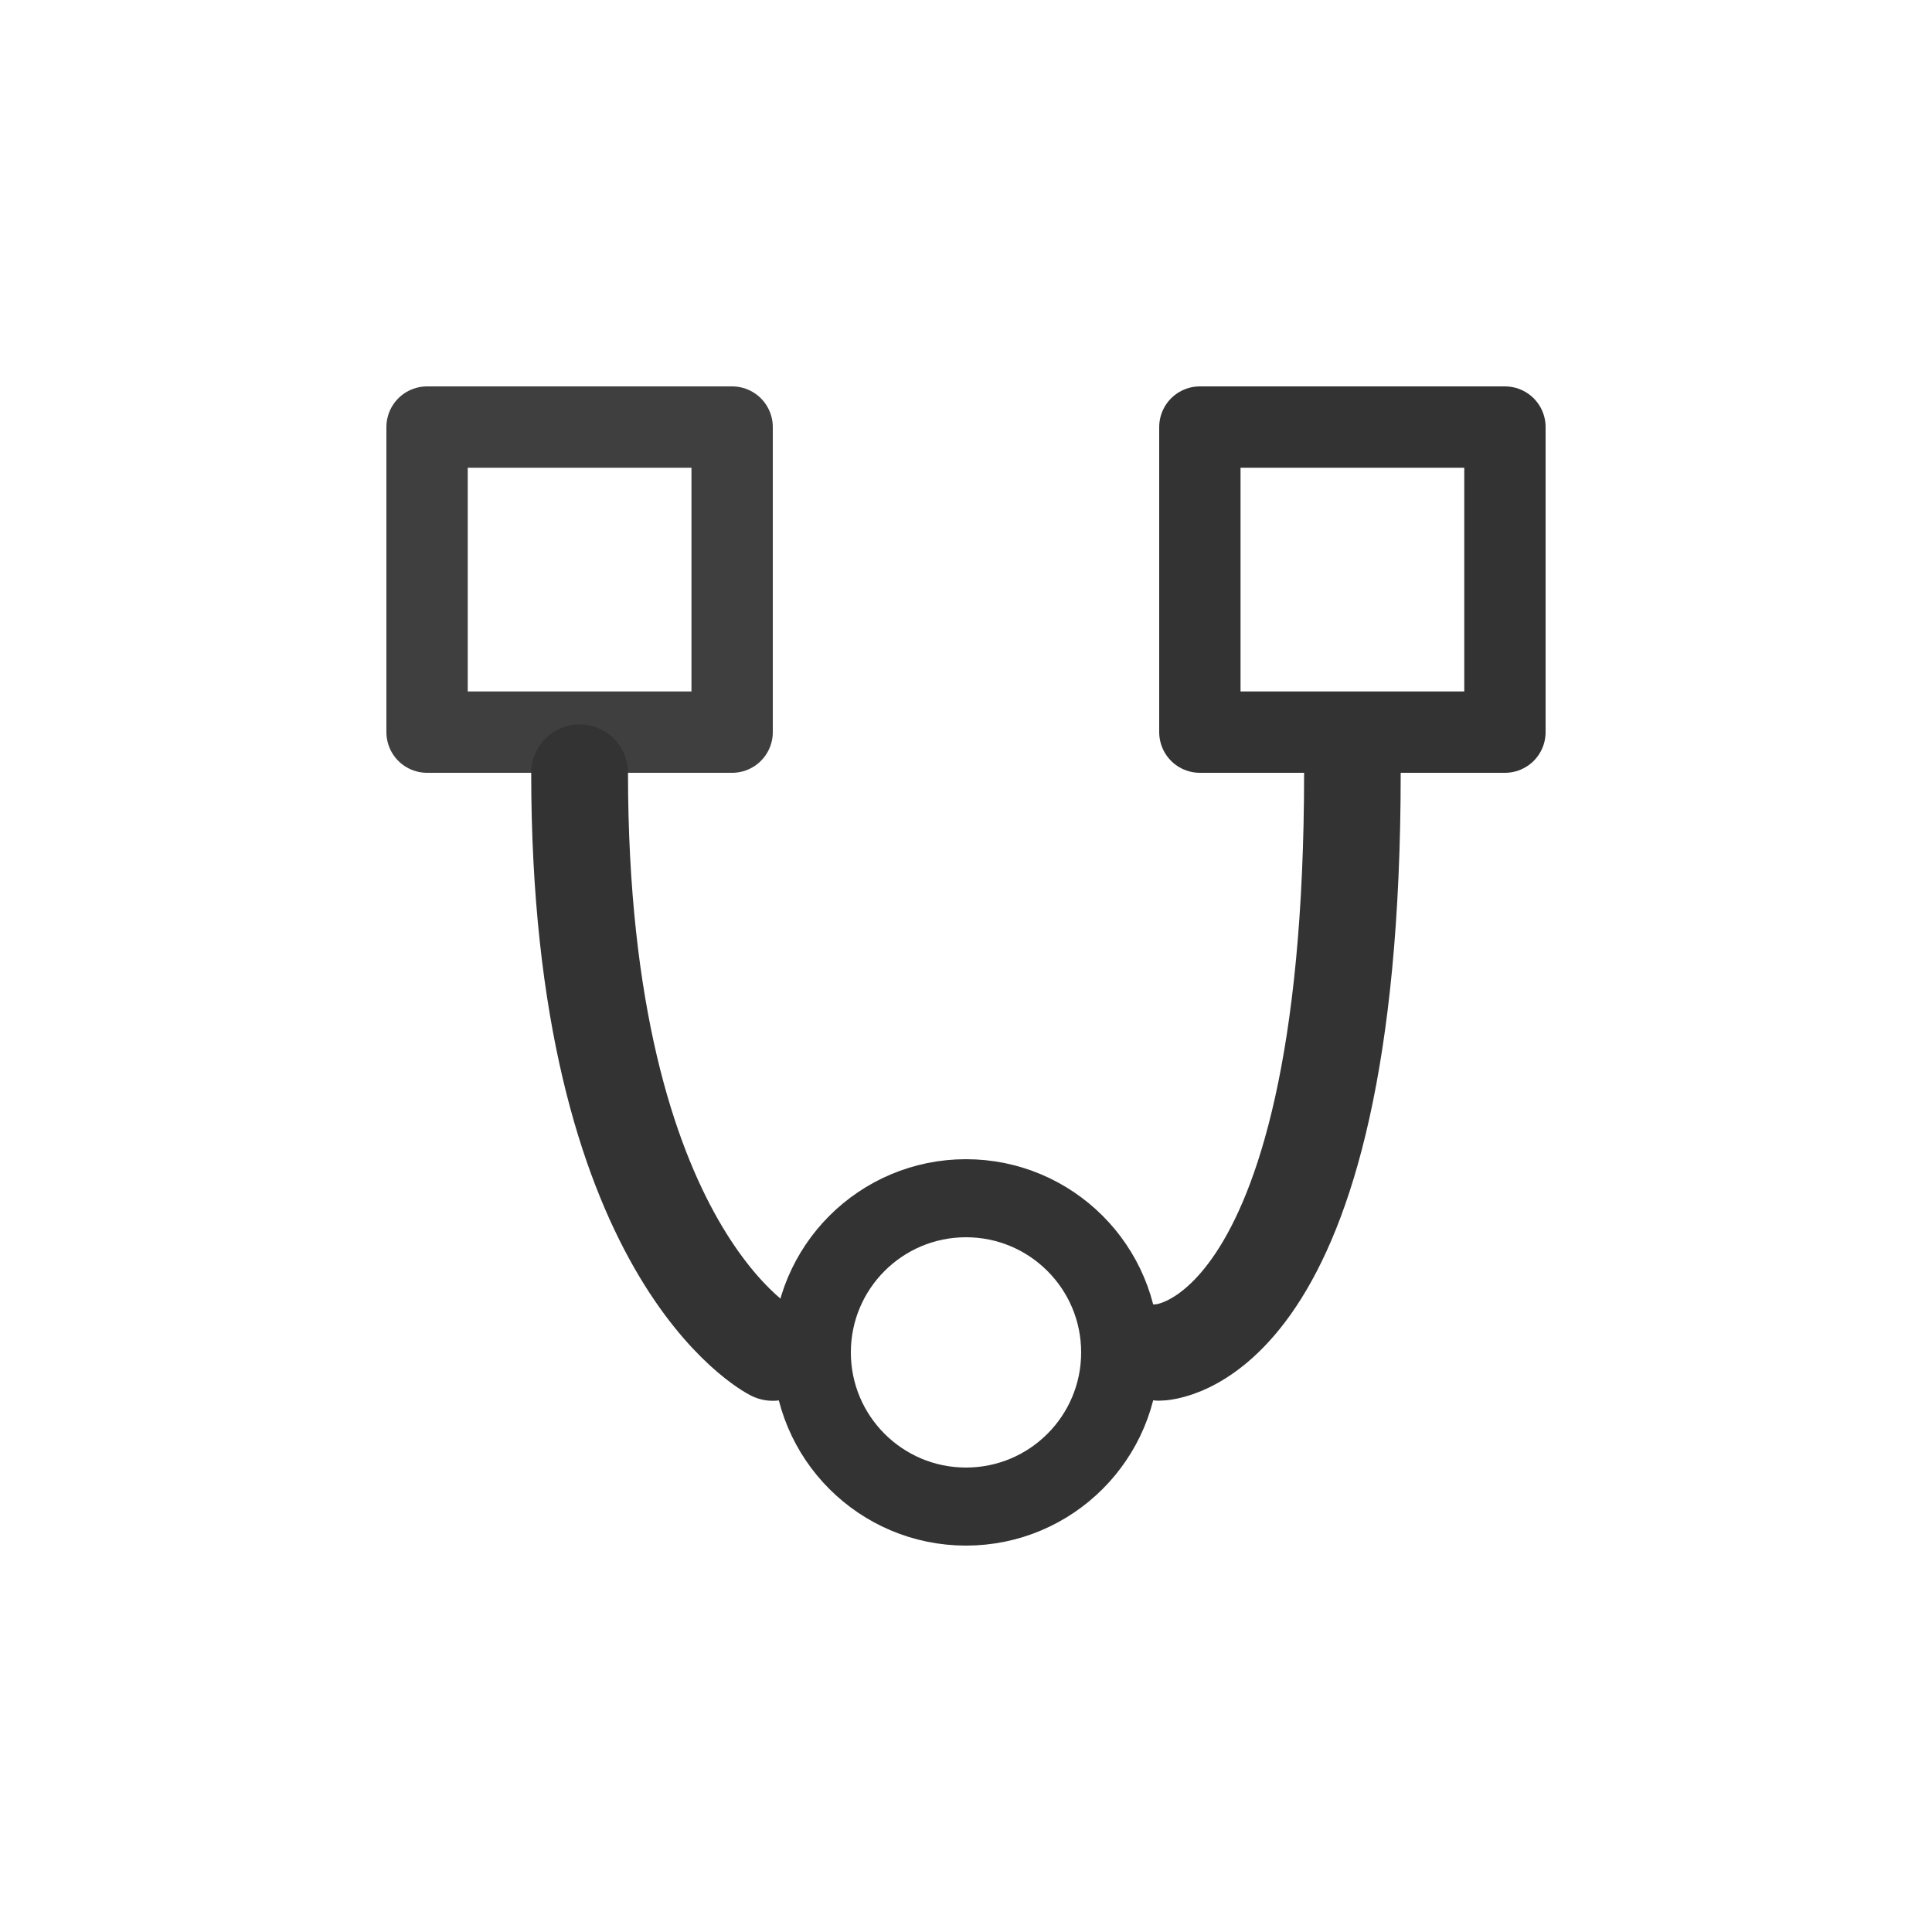
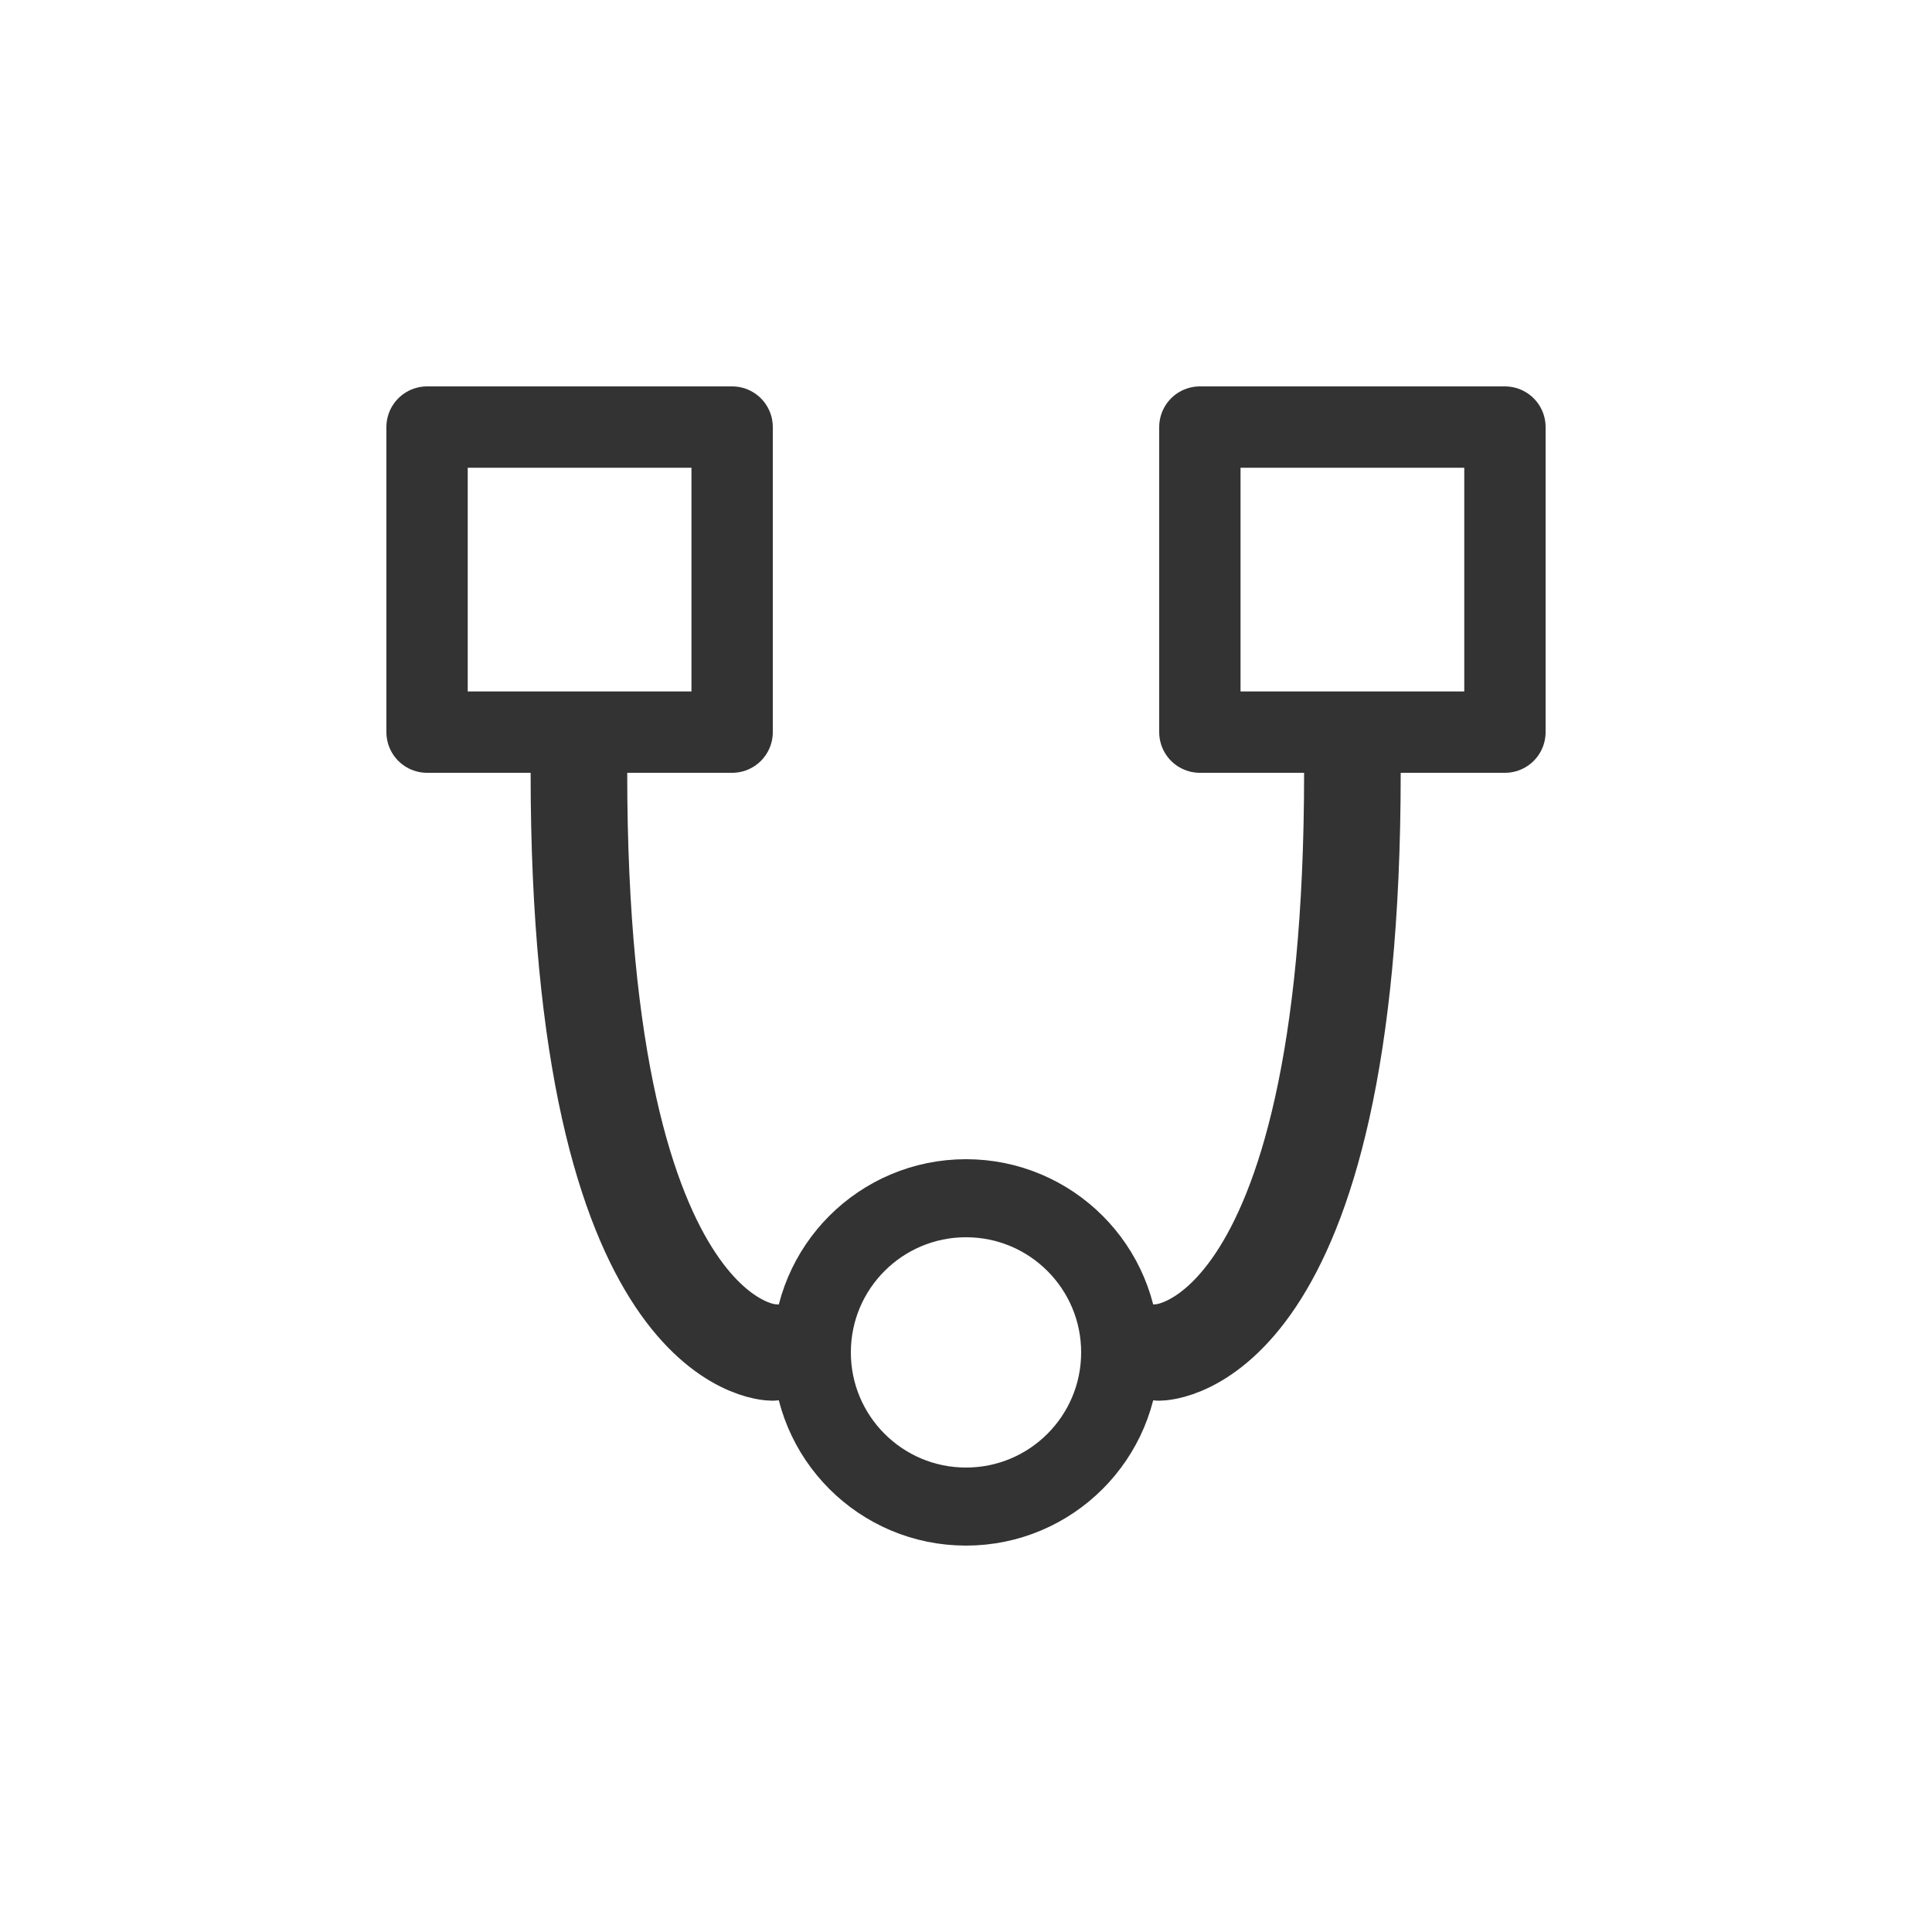
- <svg xmlns="http://www.w3.org/2000/svg" id="svg8370" version="1.1" viewBox="0 0 20 20">
+ <svg xmlns="http://www.w3.org/2000/svg" viewBox="0 0 20 20" version="1.1" id="svg8370">
  <defs id="defs8374" />
-   <rect y="4.421" x="4.421" height="3.158" width="3.158" id="rect863" style="fill:none;fill-opacity:1;stroke:#333333;stroke-width:0.842;stroke-linecap:butt;stroke-linejoin:round;stroke-miterlimit:4;stroke-dasharray:none;stroke-dashoffset:0;stroke-opacity:0.941" />
-   <rect style="fill:none;fill-opacity:1;stroke:#333333;stroke-width:0.842;stroke-linecap:butt;stroke-linejoin:round;stroke-miterlimit:4;stroke-dasharray:none;stroke-dashoffset:0;stroke-opacity:1" id="rect865" width="3.158" height="3.158" x="12.421" y="4.421" />
-   <circle r="1.596" cy="14" cx="10" id="path867" style="fill:none;fill-opacity:1;stroke:#333333;stroke-width:0.808;stroke-linecap:butt;stroke-linejoin:round;stroke-miterlimit:4;stroke-dasharray:none;stroke-dashoffset:0;stroke-opacity:1" />
-   <path id="path890" d="m 6,8 c 0,5 2,6 2,6" style="fill:none;stroke:#333333;stroke-width:1.002;stroke-linecap:round;stroke-linejoin:miter;stroke-opacity:1;stroke-miterlimit:4;stroke-dasharray:none" />
-   <path id="path892" d="m 14,8 c 0,6 -2,6 -2,6" style="fill:none;stroke:#333333;stroke-width:1px;stroke-linecap:round;stroke-linejoin:miter;stroke-opacity:1" />
+   <rect style="fill:none;fill-opacity:1;stroke:#333333;stroke-width:0.842;stroke-linecap:butt;stroke-linejoin:round;stroke-miterlimit:4;stroke-dasharray:none;stroke-dashoffset:0;stroke-opacity:1" id="rect863" width="3.158" height="3.158" x="4.421" y="4.421" />
+   <rect y="4.421" x="12.421" height="3.158" width="3.158" id="rect865" style="fill:none;fill-opacity:1;stroke:#333333;stroke-width:0.842;stroke-linecap:butt;stroke-linejoin:round;stroke-miterlimit:4;stroke-dasharray:none;stroke-dashoffset:0;stroke-opacity:1" />
+   <circle style="fill:none;fill-opacity:1;stroke:#333333;stroke-width:0.808;stroke-linecap:butt;stroke-linejoin:round;stroke-miterlimit:4;stroke-dasharray:none;stroke-dashoffset:0;stroke-opacity:1" id="path867" cx="10" cy="14" r="1.596" />
+   <path style="fill:none;stroke:#333333;stroke-width:1px;stroke-linecap:round;stroke-linejoin:miter;stroke-opacity:1" d="m 14,8 c 0,6 -2,6 -2,6" id="path892" />
+   <path id="path4627" d="m 5.993,8 c 0,6 2,6 2,6" style="fill:none;stroke:#333333;stroke-width:1px;stroke-linecap:round;stroke-linejoin:miter;stroke-opacity:1" />
</svg>
